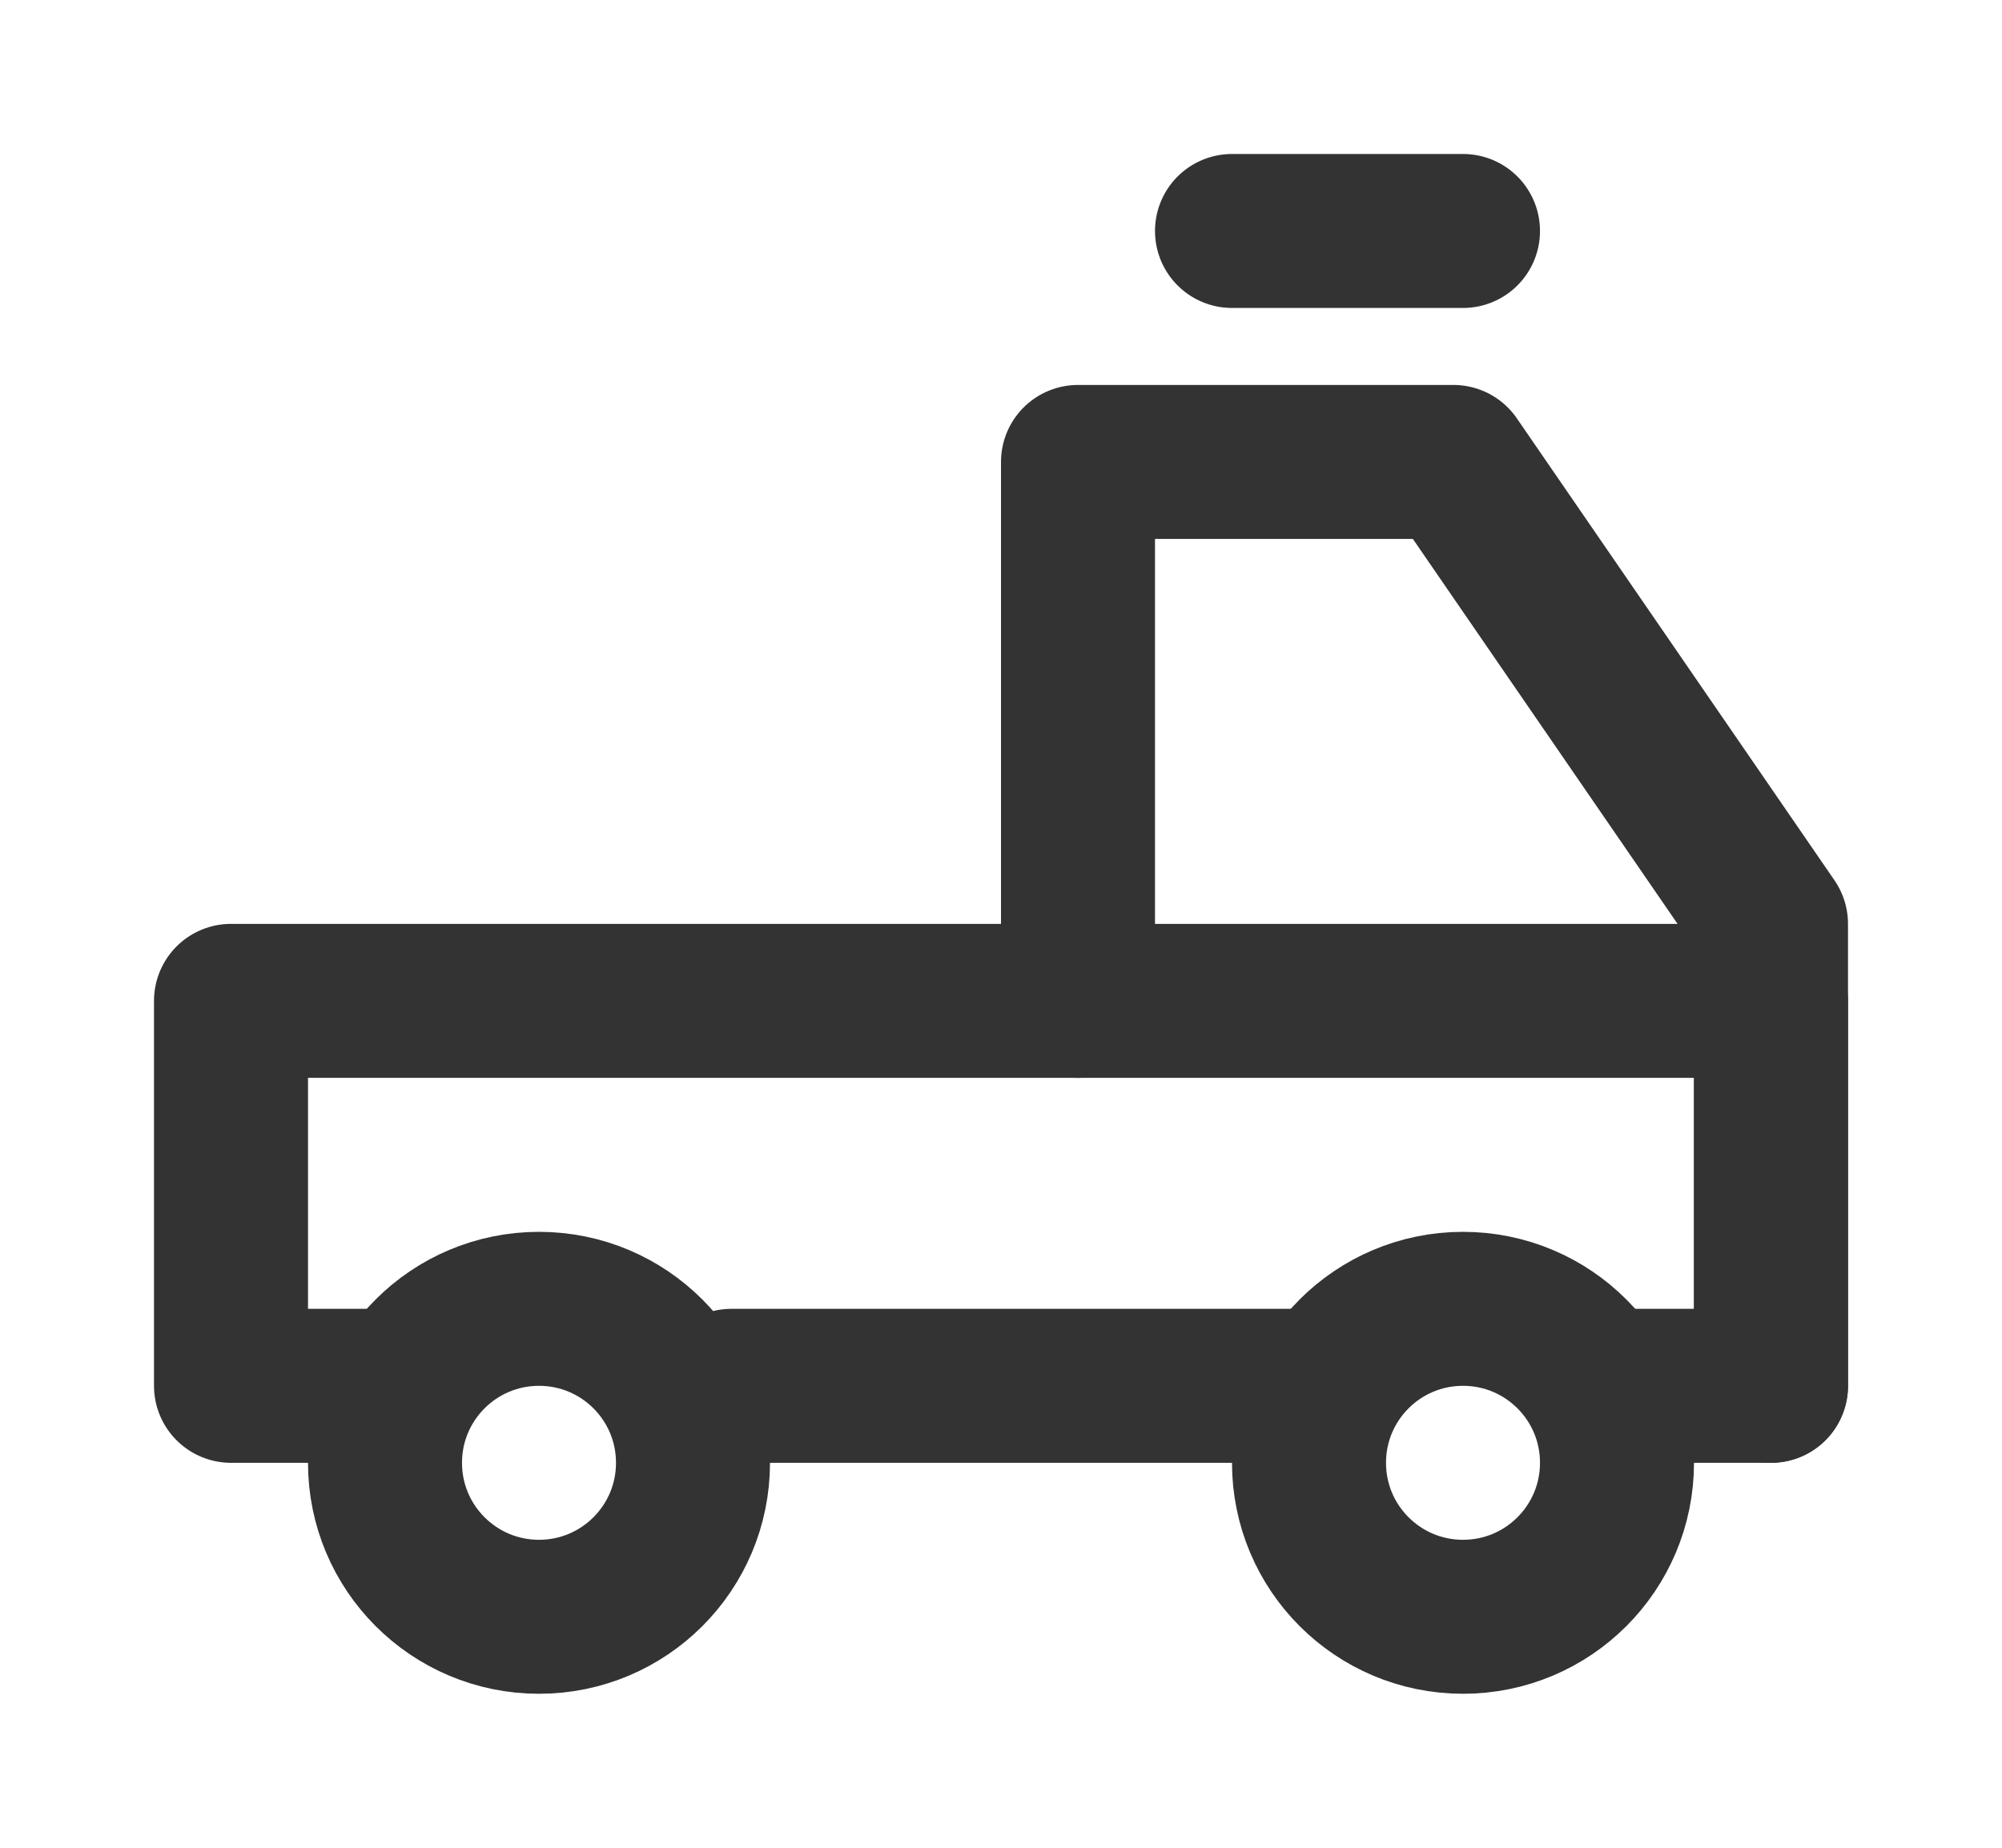
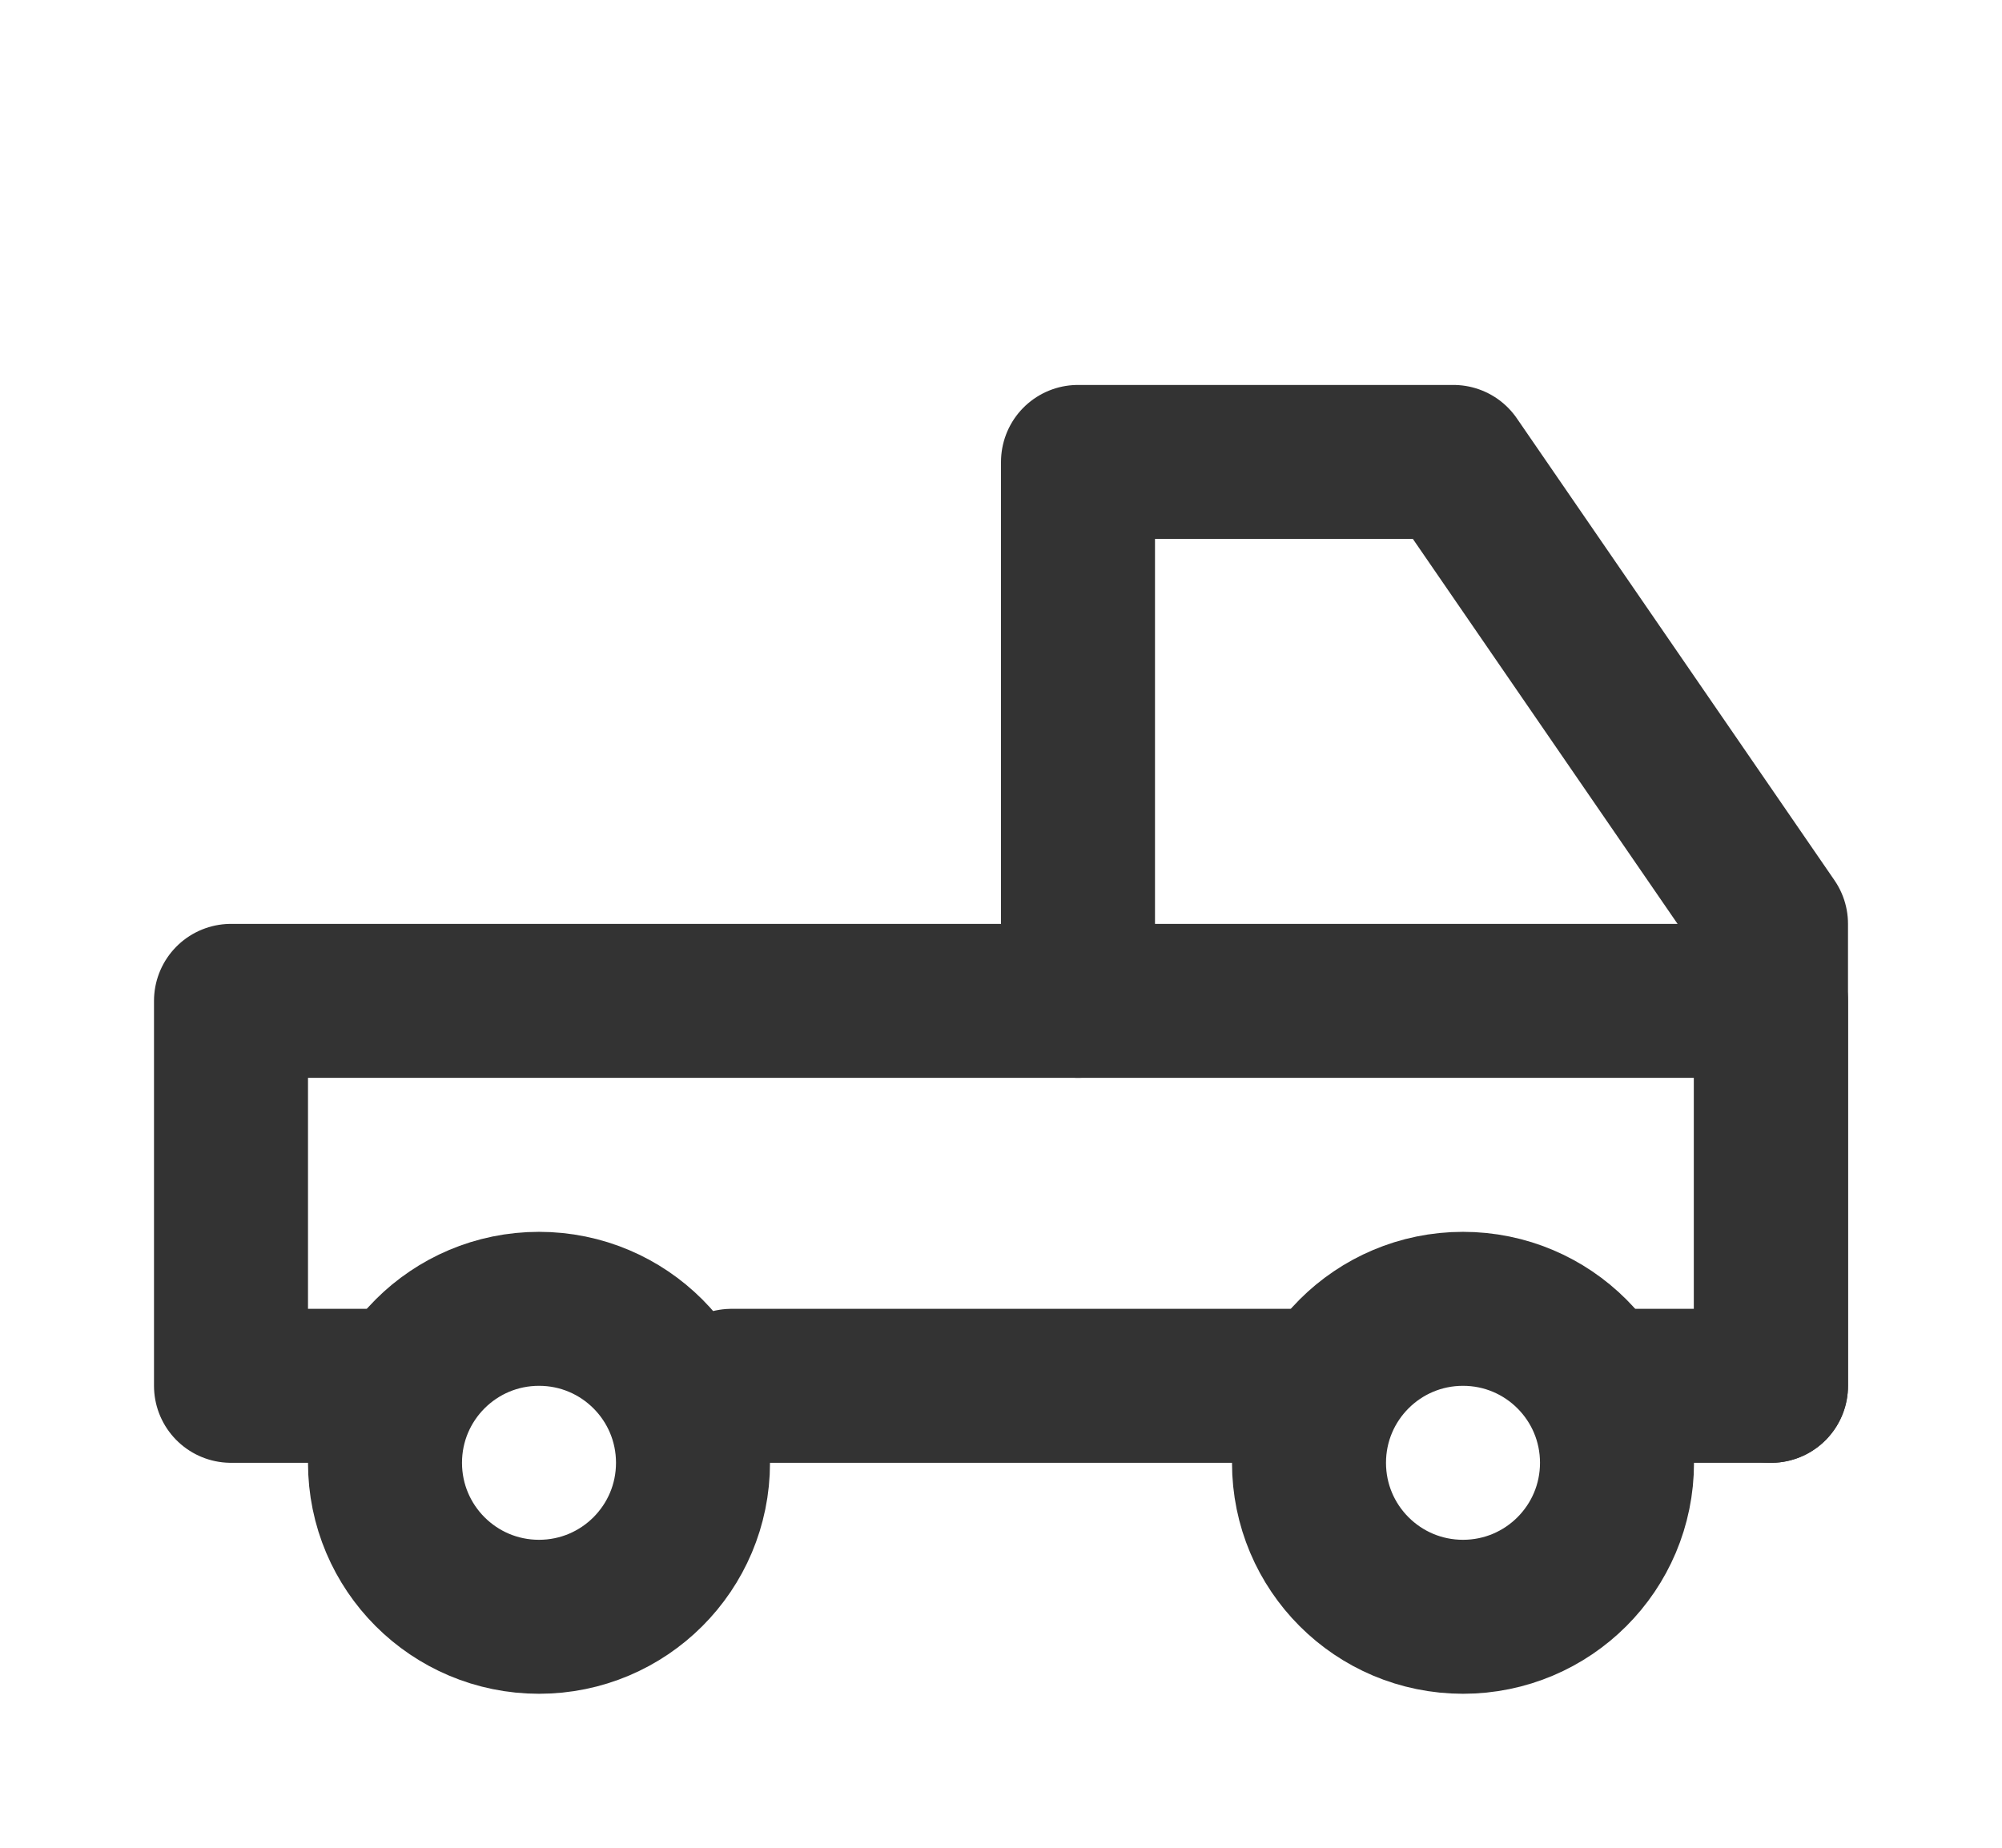
<svg xmlns="http://www.w3.org/2000/svg" width="26" height="24" viewBox="0 0 26 24" fill="none">
-   <path d="M16 3H19" stroke="#333333" stroke-width="2" stroke-linecap="round" stroke-linejoin="round" />
  <path d="M5 18H3V13H23V18M9.5 18C9.5 18 21.5 18 15 18" stroke="#333333" stroke-width="2" stroke-linecap="round" stroke-linejoin="round" />
  <path d="M14 13V6H18.875L23 12V18H20.75" stroke="#333333" stroke-width="2" stroke-linecap="round" stroke-linejoin="round" />
  <path d="M19 21C20.105 21 21 20.105 21 19C21 17.895 20.105 17 19 17C17.895 17 17 17.895 17 19C17 20.105 17.895 21 19 21Z" stroke="#333333" stroke-width="2" />
  <path d="M7 21C8.105 21 9 20.105 9 19C9 17.895 8.105 17 7 17C5.895 17 5 17.895 5 19C5 20.105 5.895 21 7 21Z" stroke="#333333" stroke-width="2" />
</svg>
